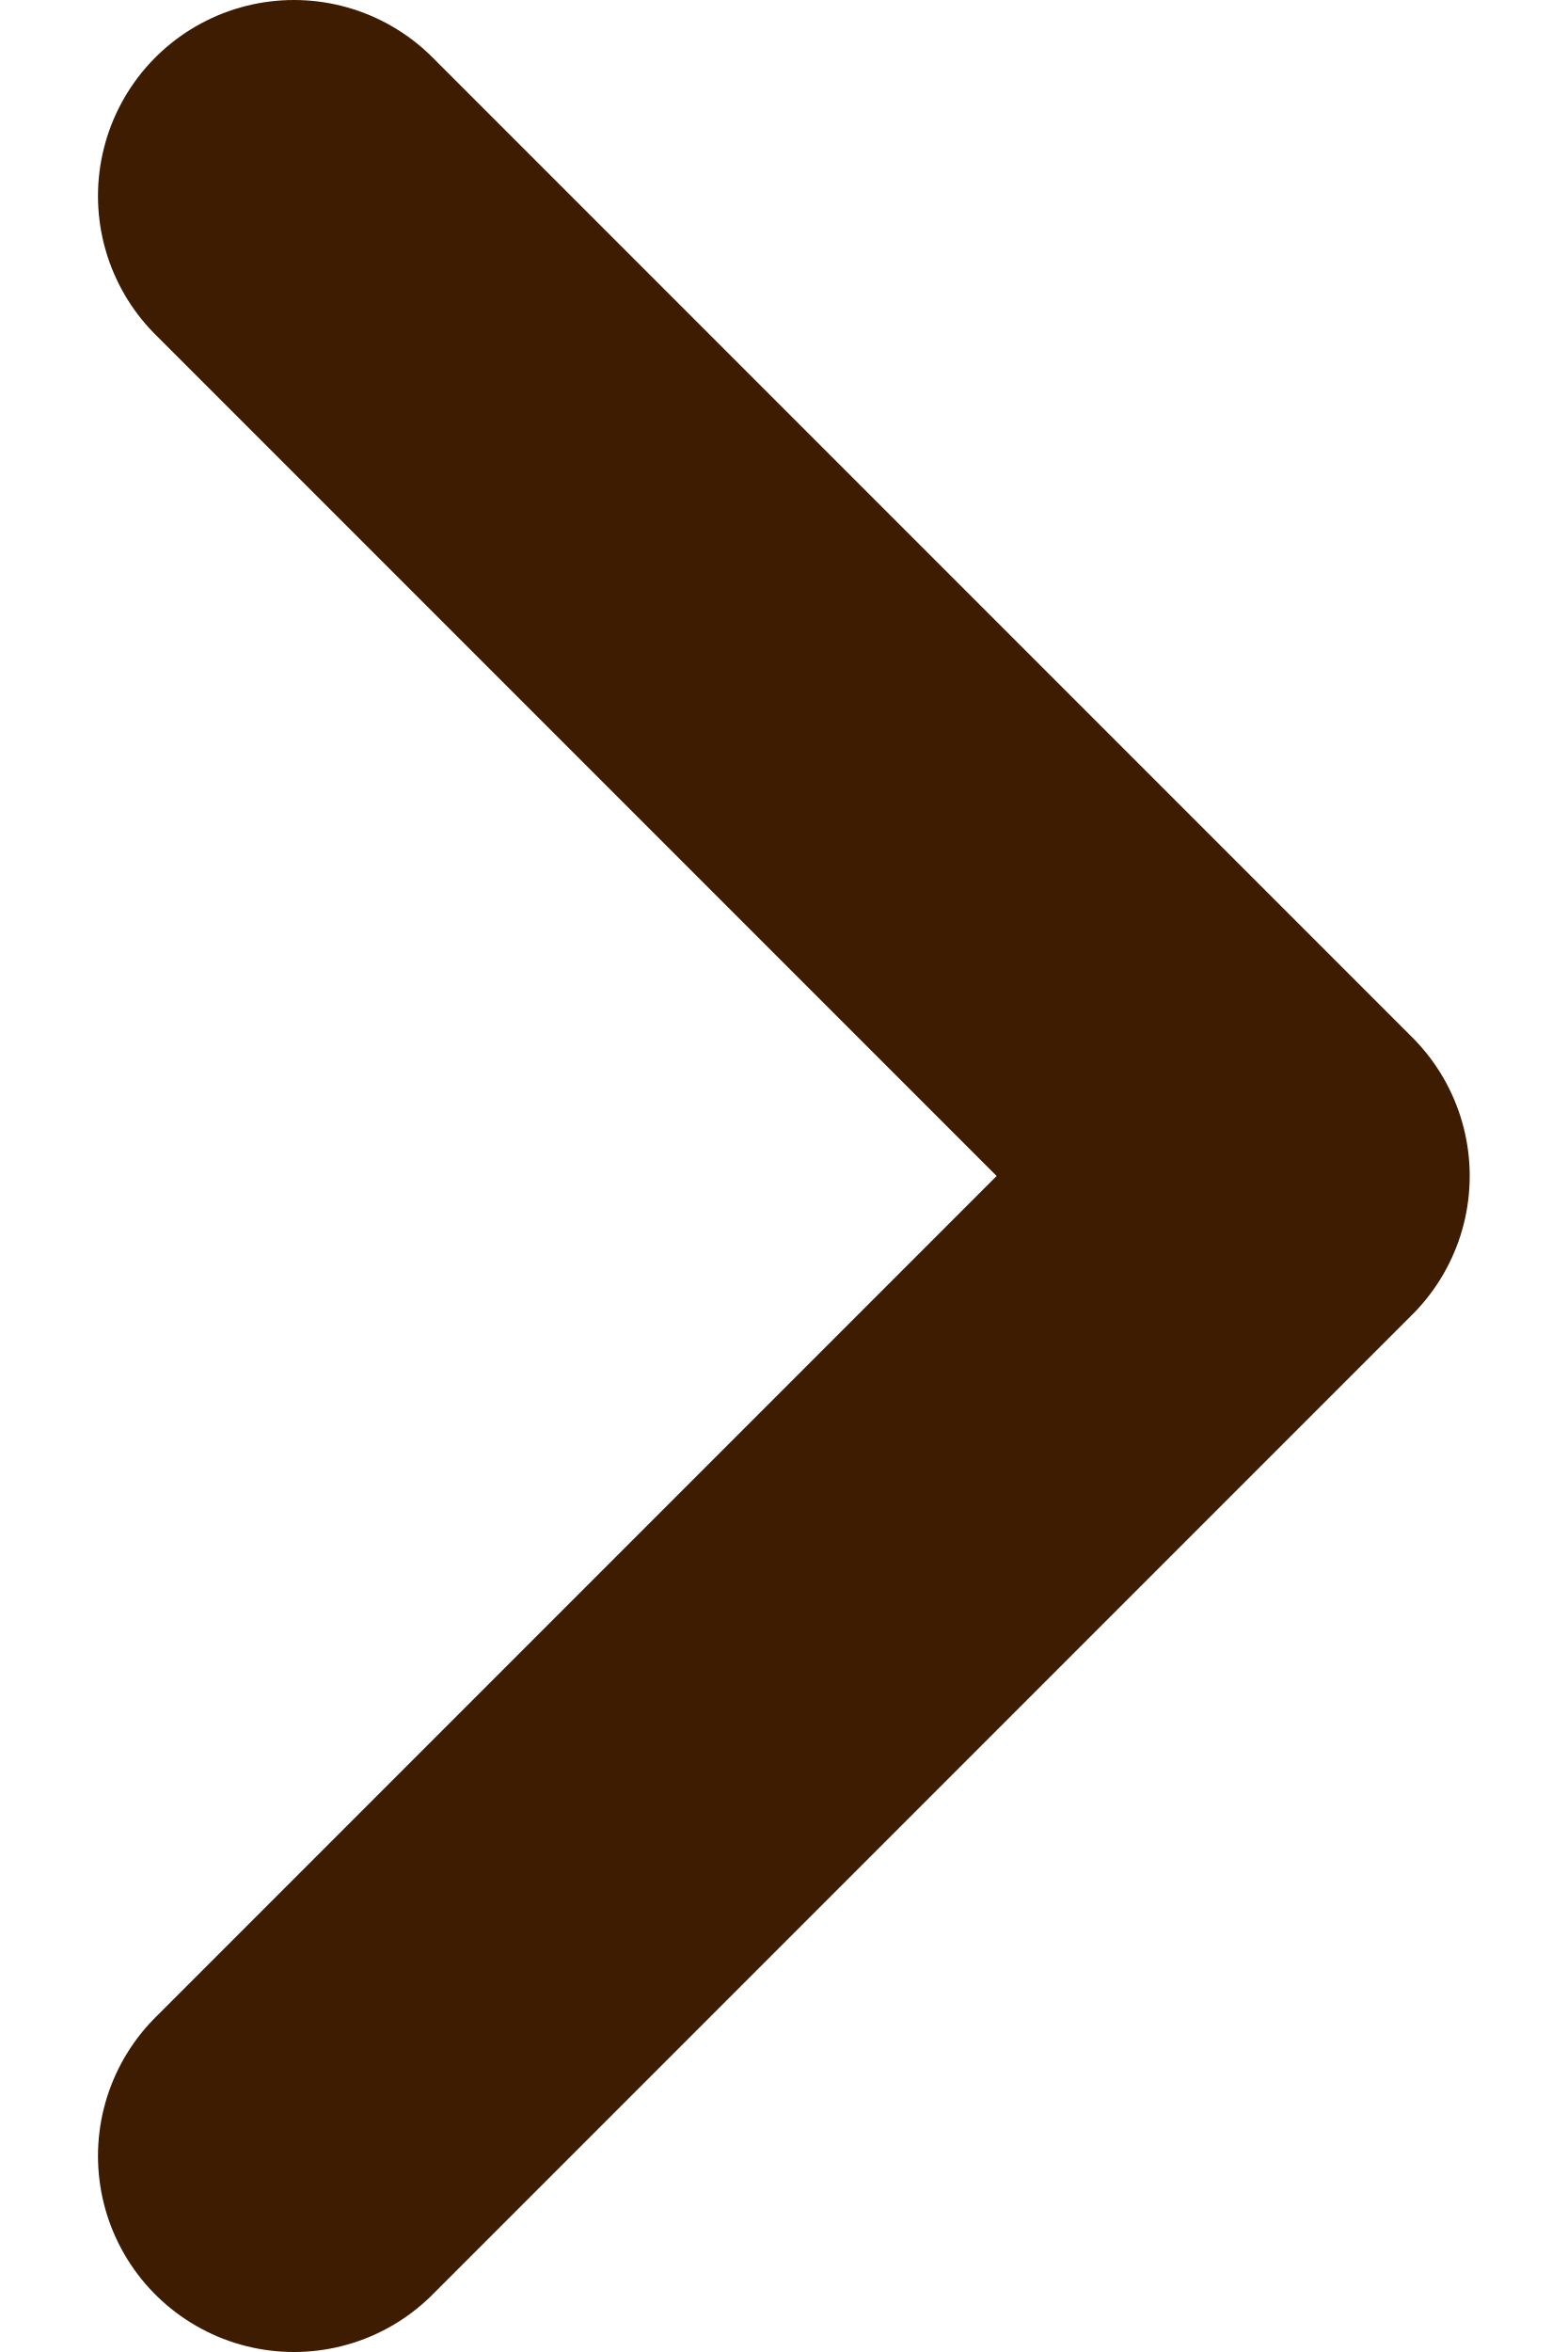
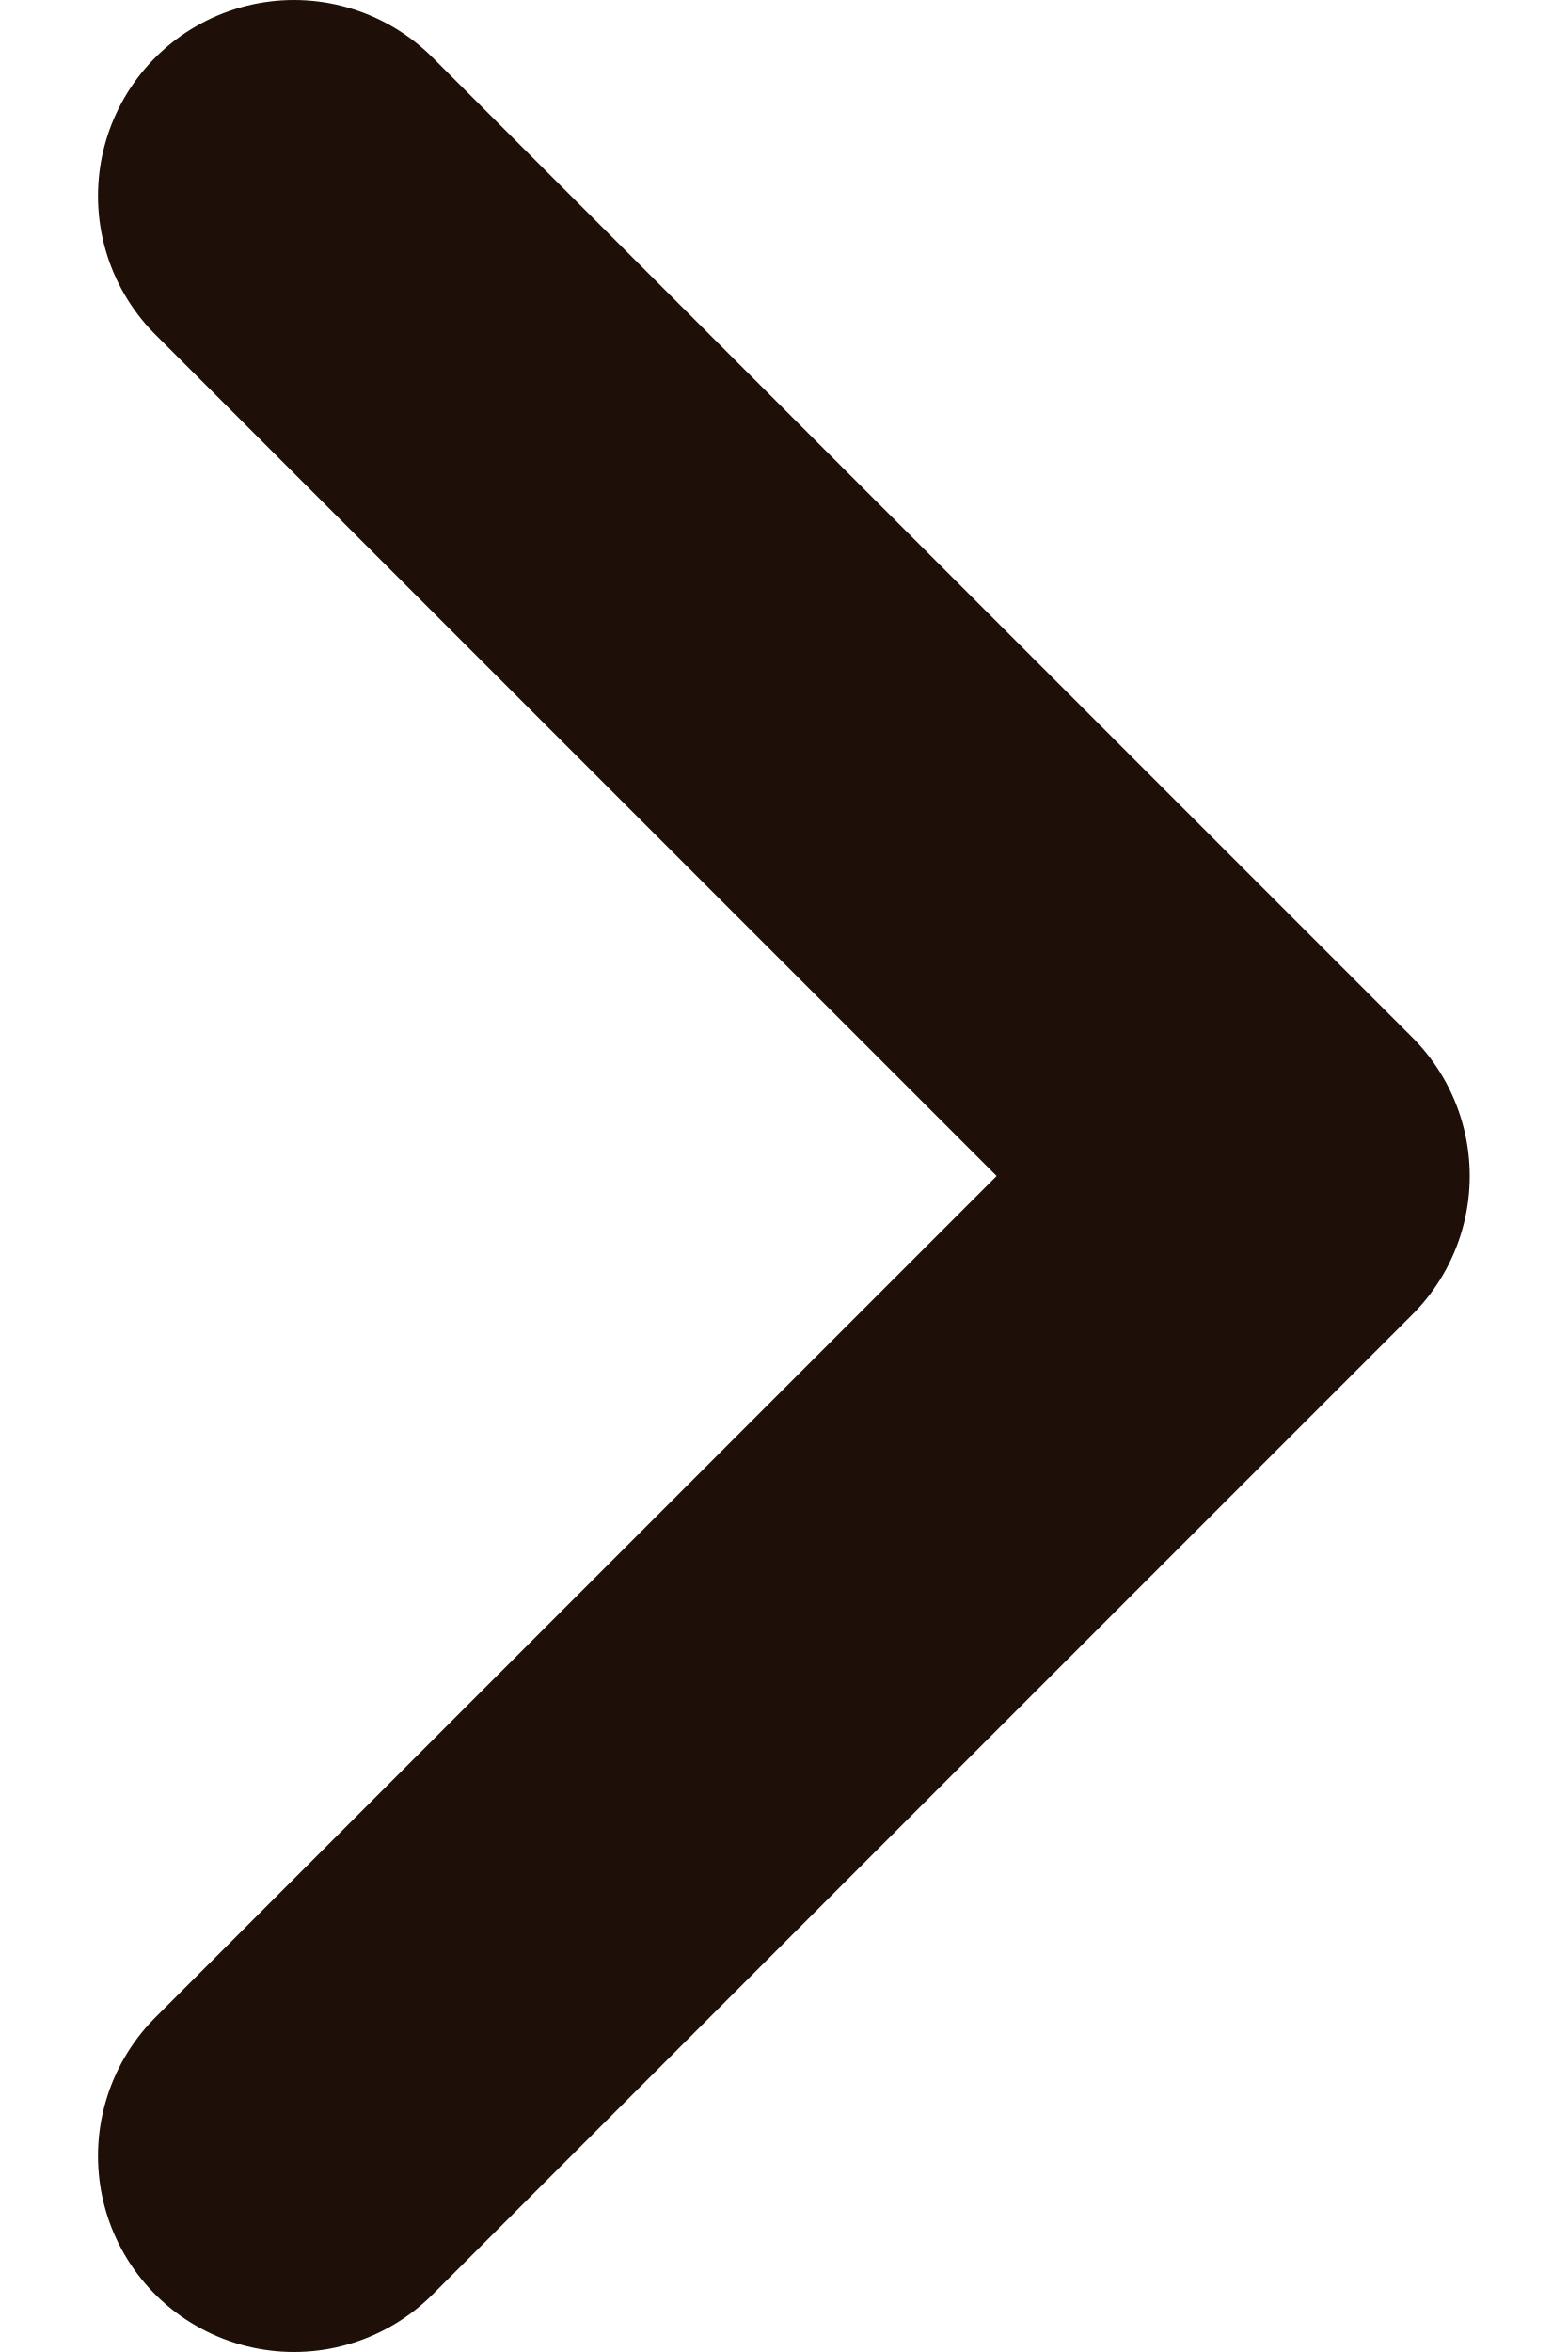
<svg xmlns="http://www.w3.org/2000/svg" width="8" height="12" viewBox="0 0 8 12" fill="none">
-   <path d="M1.5 11L6.5 6L1.5 1" stroke="#3E1C01" stroke-width="2" stroke-linecap="round" stroke-linejoin="round" />
+   <path d="M1.5 11L6.5 6L1.5 1" stroke="#1e1008" stroke-width="2" stroke-linecap="round" stroke-linejoin="round" />
</svg>
